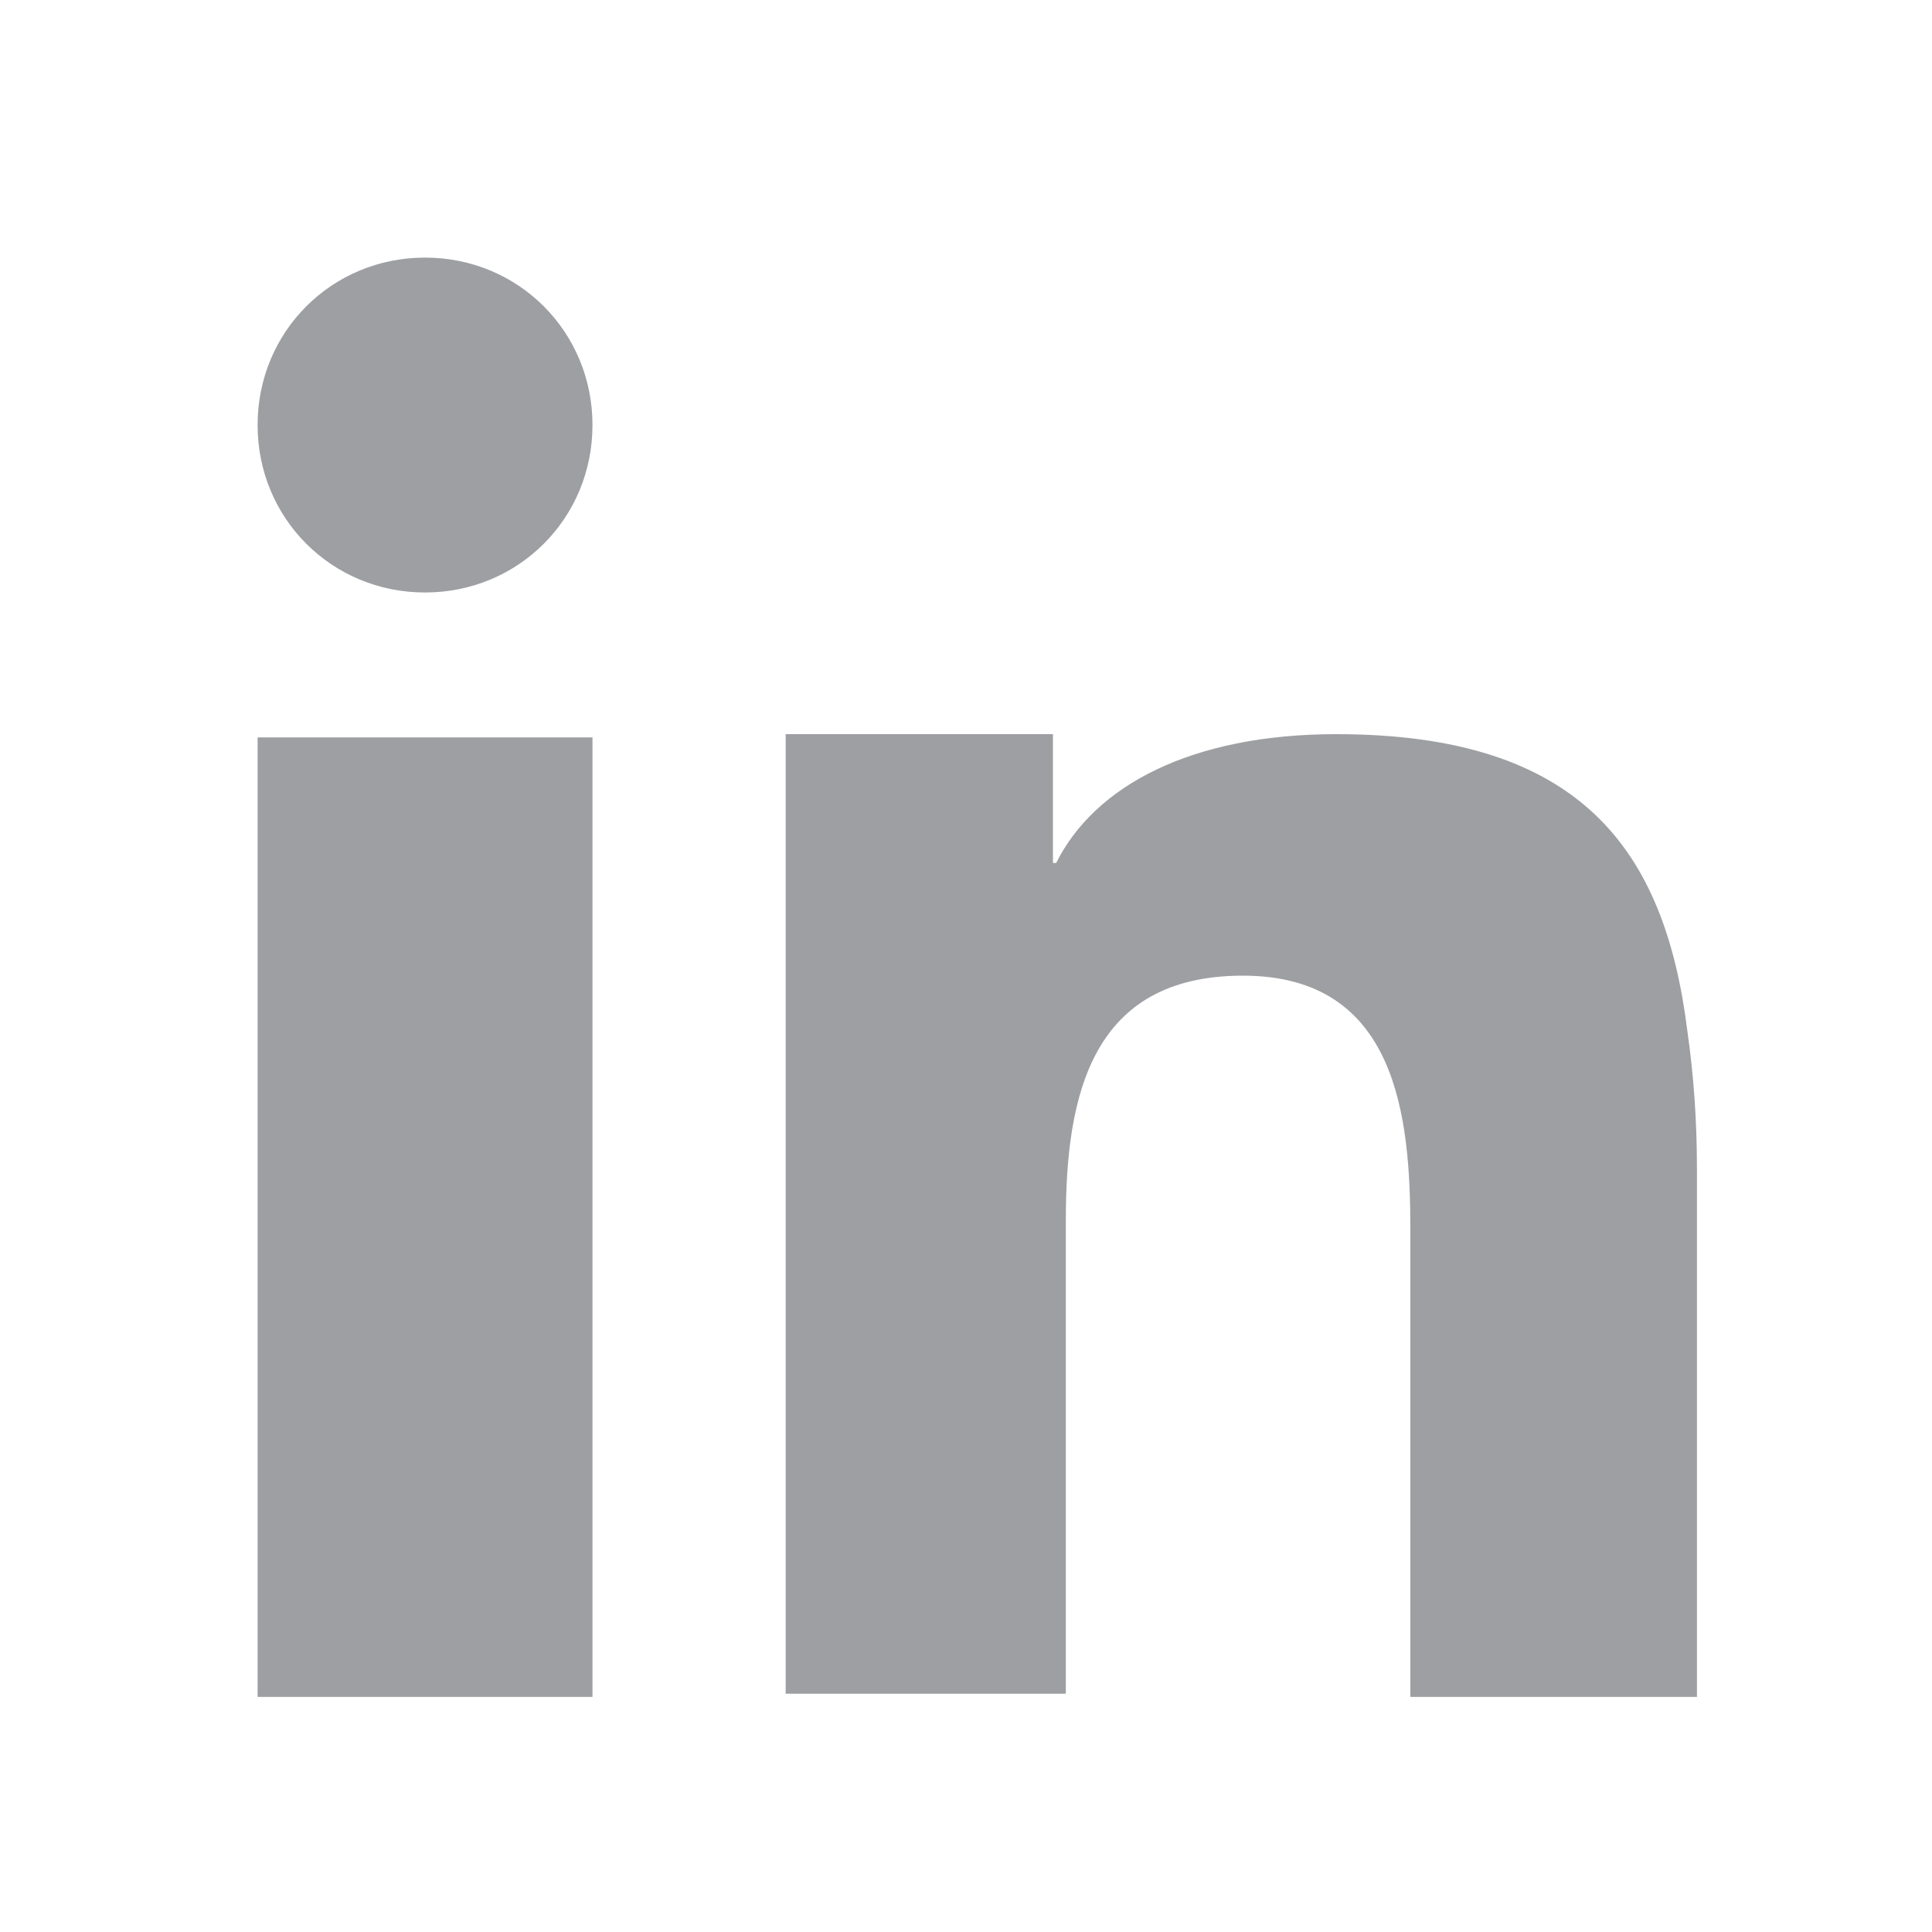
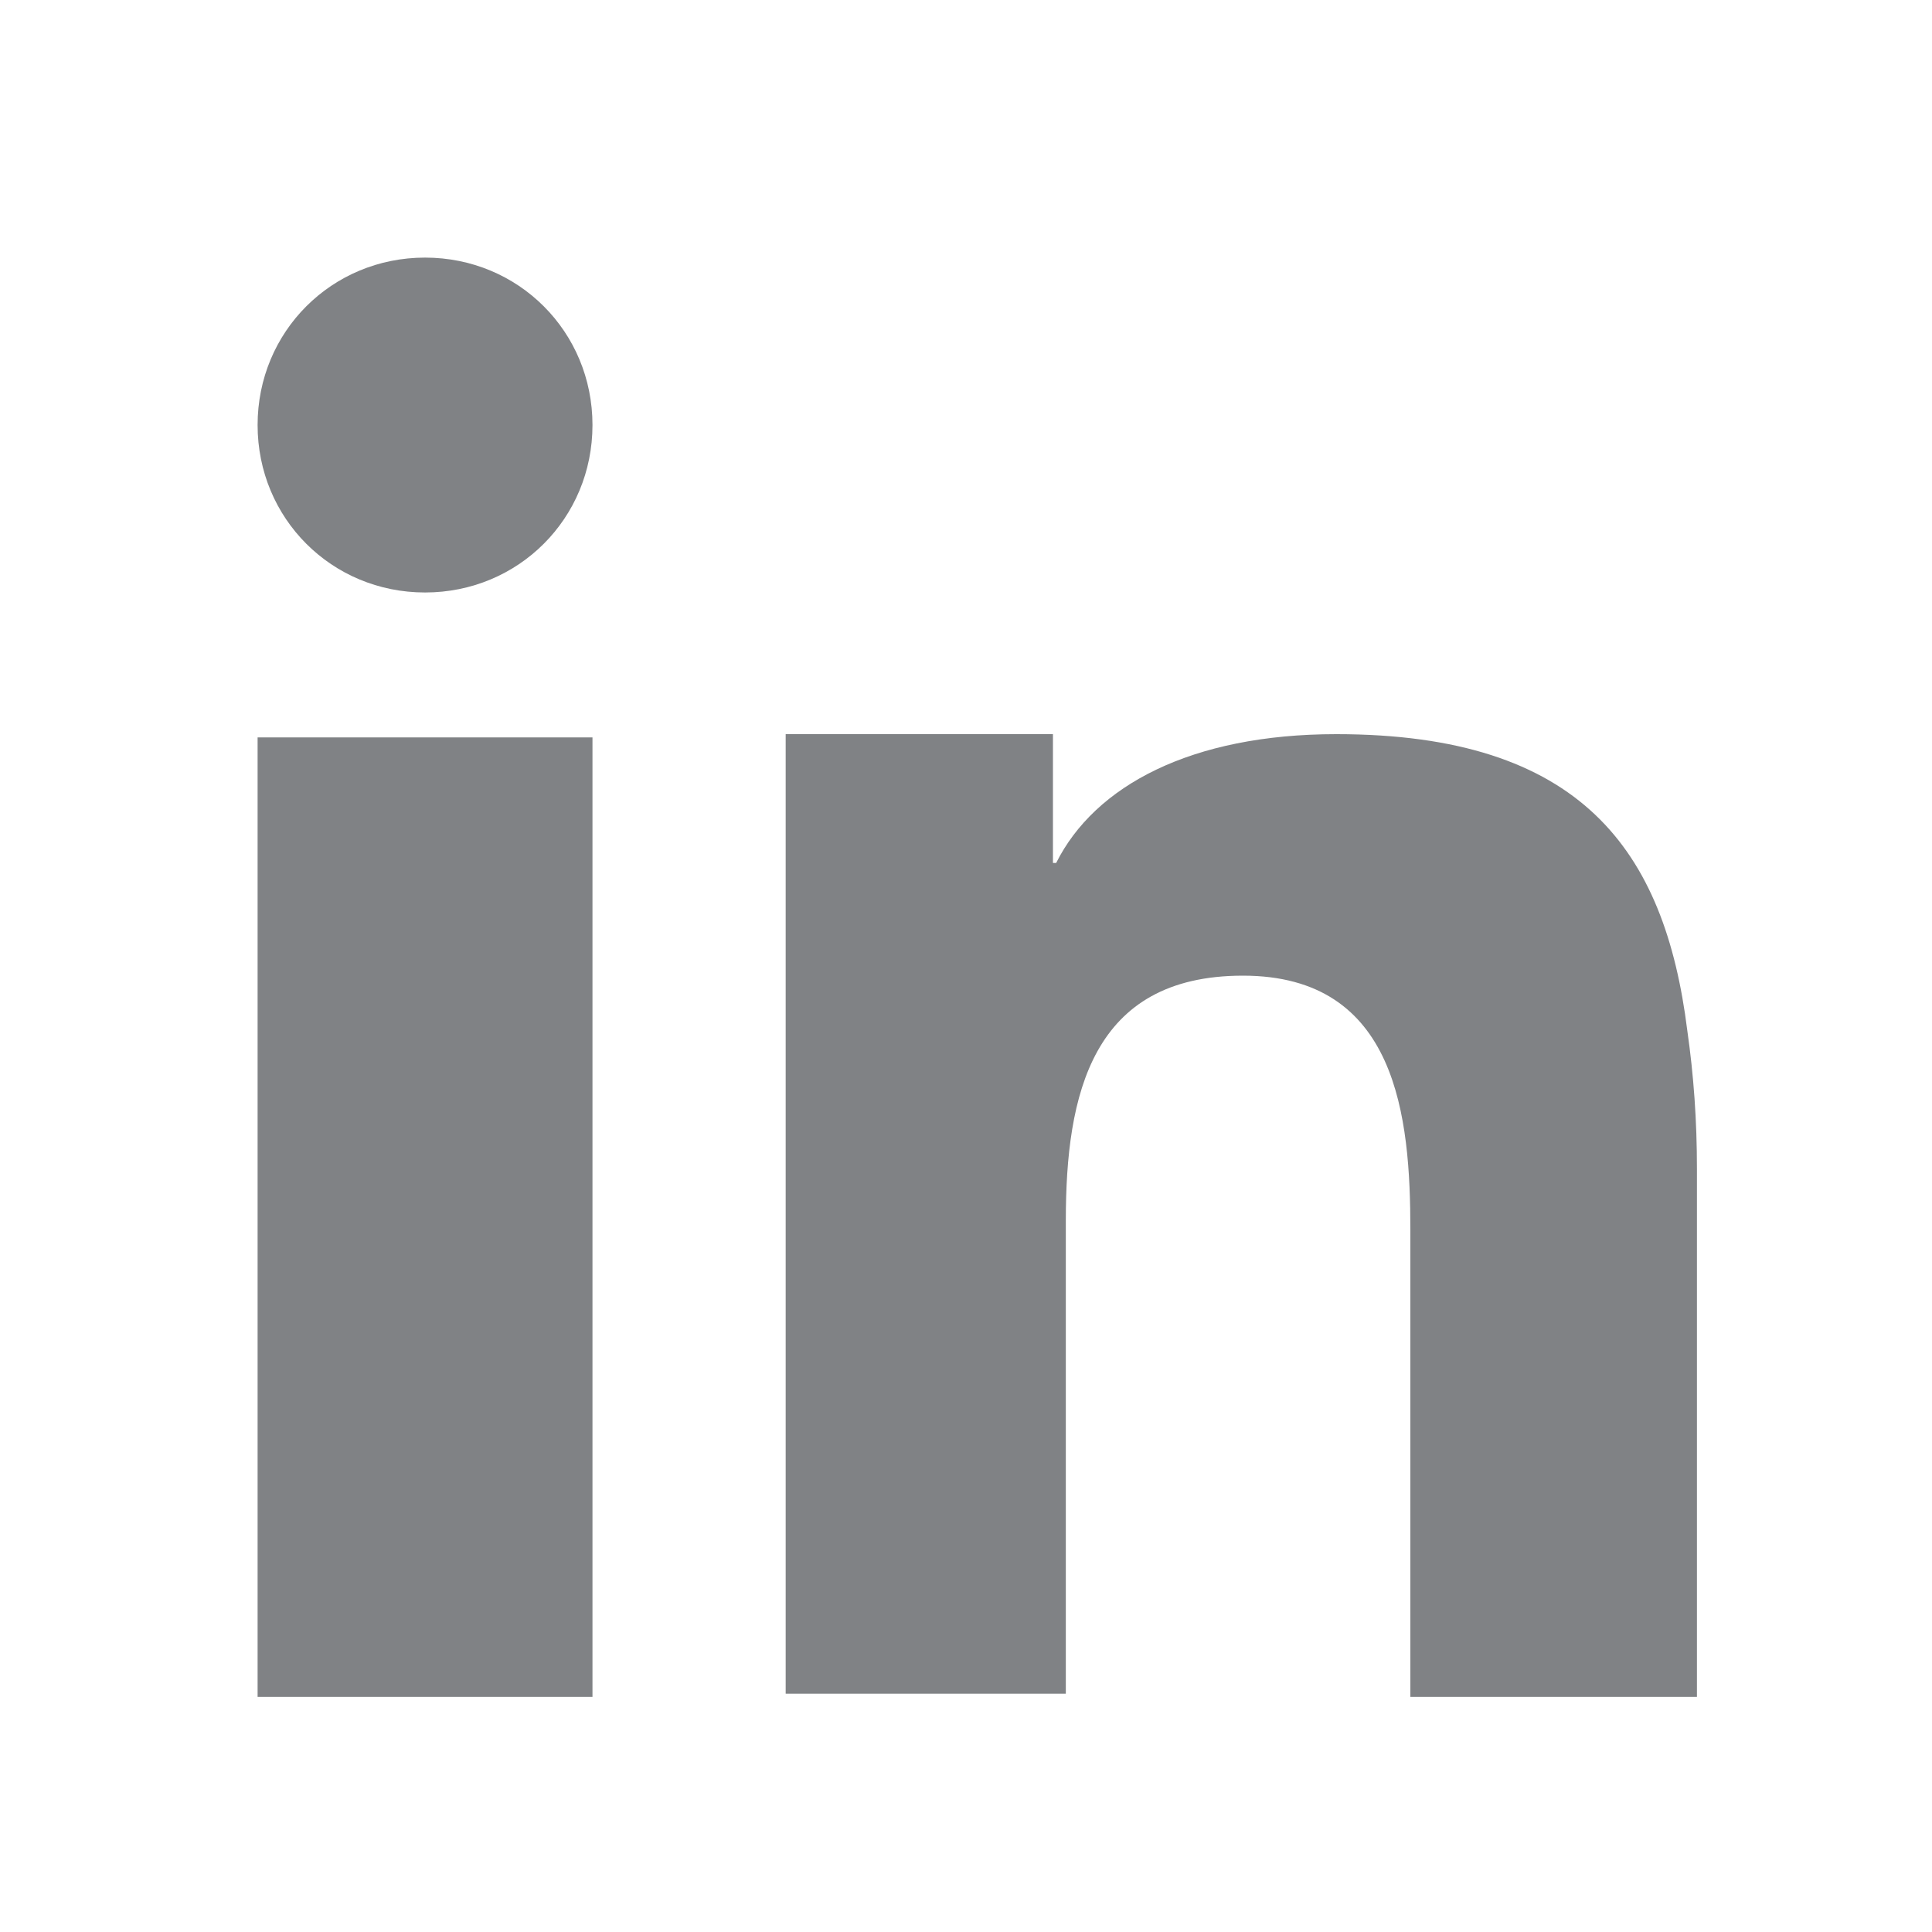
<svg xmlns="http://www.w3.org/2000/svg" width="60" height="60" viewBox="0 0 60 60" fill="none">
-   <path fill-rule="evenodd" clip-rule="evenodd" d="M8 30.8V52.7H18.4V29V22.9H8V30.8ZM52.4 32C51.7 26.4 49.1 22.8 41.5 22.8C37 22.8 34 24.4 32.8 26.8H32.7V22.8H24.4V28.5V52.6H33.1V37.9C33.1 34 33.9 30.3 38.6 30.3C43.4 30.3 43.8 34.7 43.8 38.2V52.7H52.7V36.3C52.7 34.8 52.6 33.4 52.4 32ZM13.2 8C10.3 8 8 10.3 8 13.2C8 16.1 10.3 18.4 13.2 18.4C16.1 18.4 18.4 16.1 18.4 13.2C18.4 10.3 16.1 8 13.2 8Z" fill="#9D9FA2" />
+   <path fill-rule="evenodd" clip-rule="evenodd" d="M8 30.8V52.7H18.4V29V22.9H8V30.8ZM52.4 32C51.7 26.4 49.1 22.8 41.5 22.8C37 22.8 34 24.4 32.8 26.8H32.7V22.8H24.4V28.5V52.6H33.1V37.9C33.1 34 33.9 30.3 38.6 30.3C43.4 30.3 43.8 34.7 43.8 38.2V52.7H52.7V36.3C52.7 34.8 52.6 33.4 52.4 32ZM13.2 8C10.3 8 8 10.3 8 13.2C8 16.1 10.3 18.4 13.2 18.4C16.1 18.4 18.4 16.1 18.4 13.2C18.4 10.3 16.1 8 13.2 8Z" fill="#808285" />
</svg>
